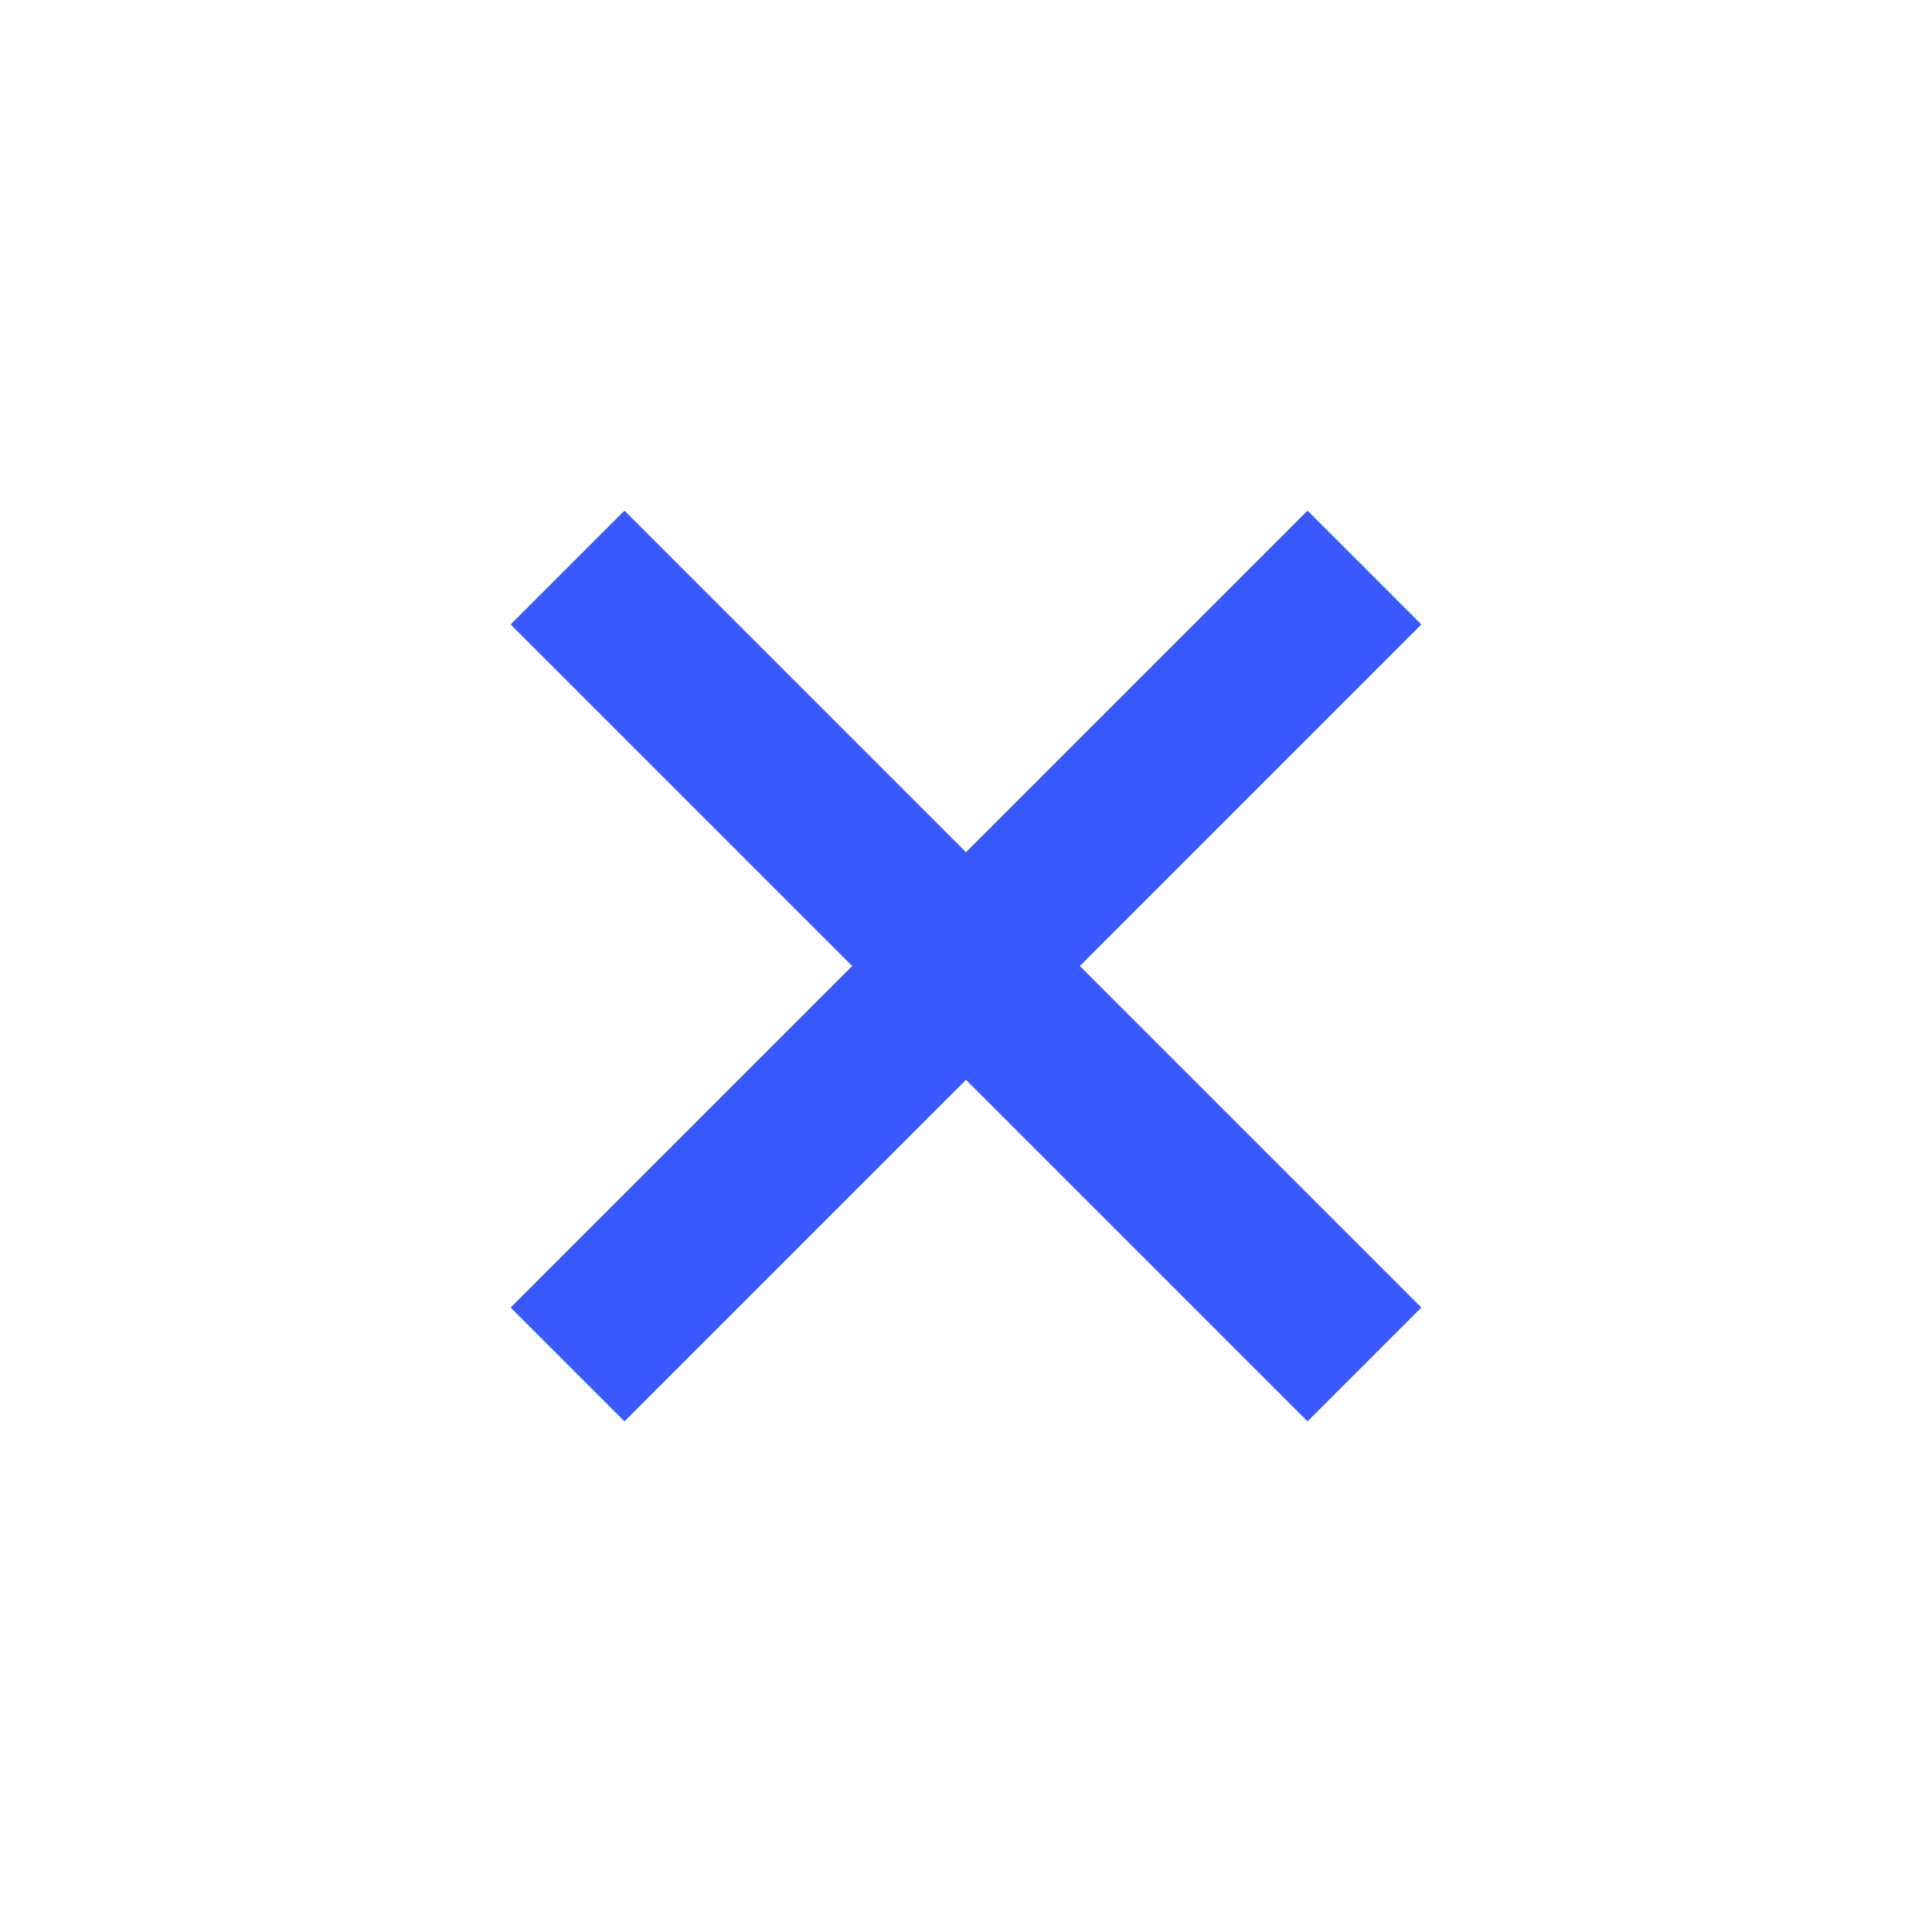
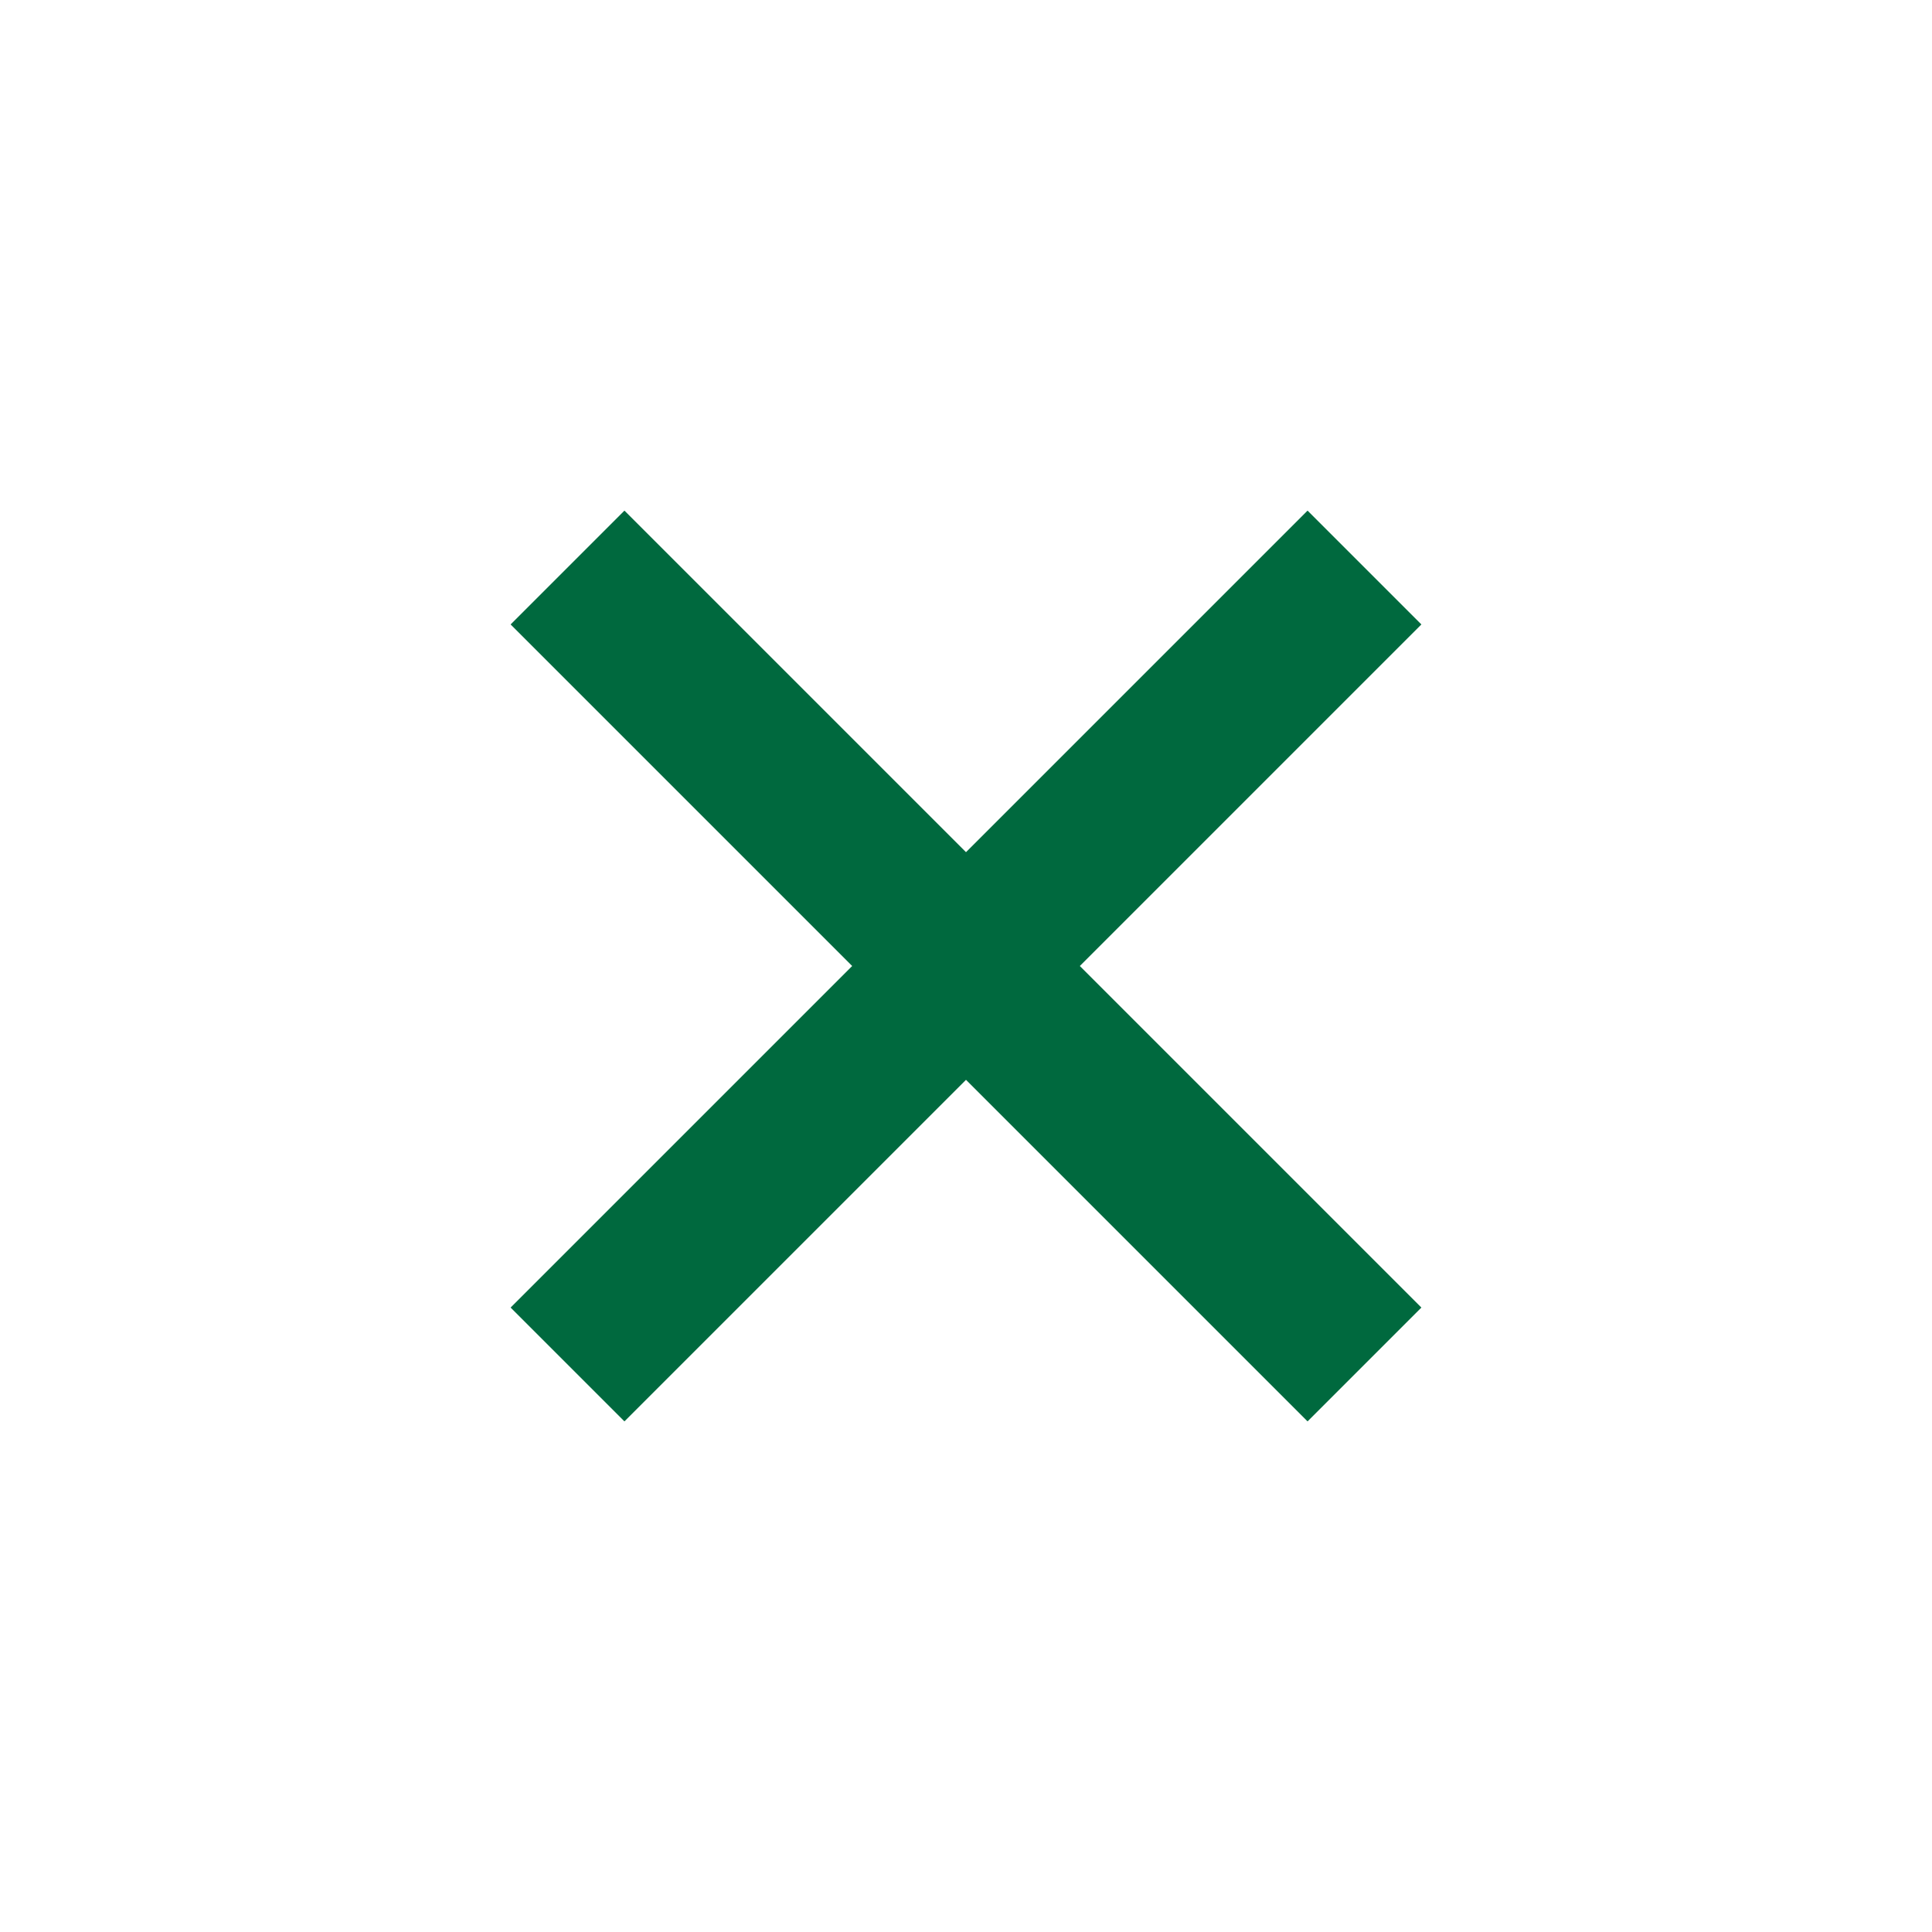
<svg xmlns="http://www.w3.org/2000/svg" width="24" height="24" viewBox="0 0 24 24" fill="none">
-   <path d="M17.657 16.243L13.414 12L17.657 7.757L16.243 6.343L12 10.586L7.757 6.343L6.343 7.757L10.586 12L6.343 16.243L7.757 17.657L12 13.414L16.243 17.657L17.657 16.243Z" fill="#3959FF" />
+   <path d="M17.657 16.243L13.414 12L17.657 7.757L16.243 6.343L12 10.586L7.757 6.343L6.343 7.757L10.586 12L6.343 16.243L7.757 17.657L12 13.414L16.243 17.657L17.657 16.243Z" fill="#00693e" />
</svg>
